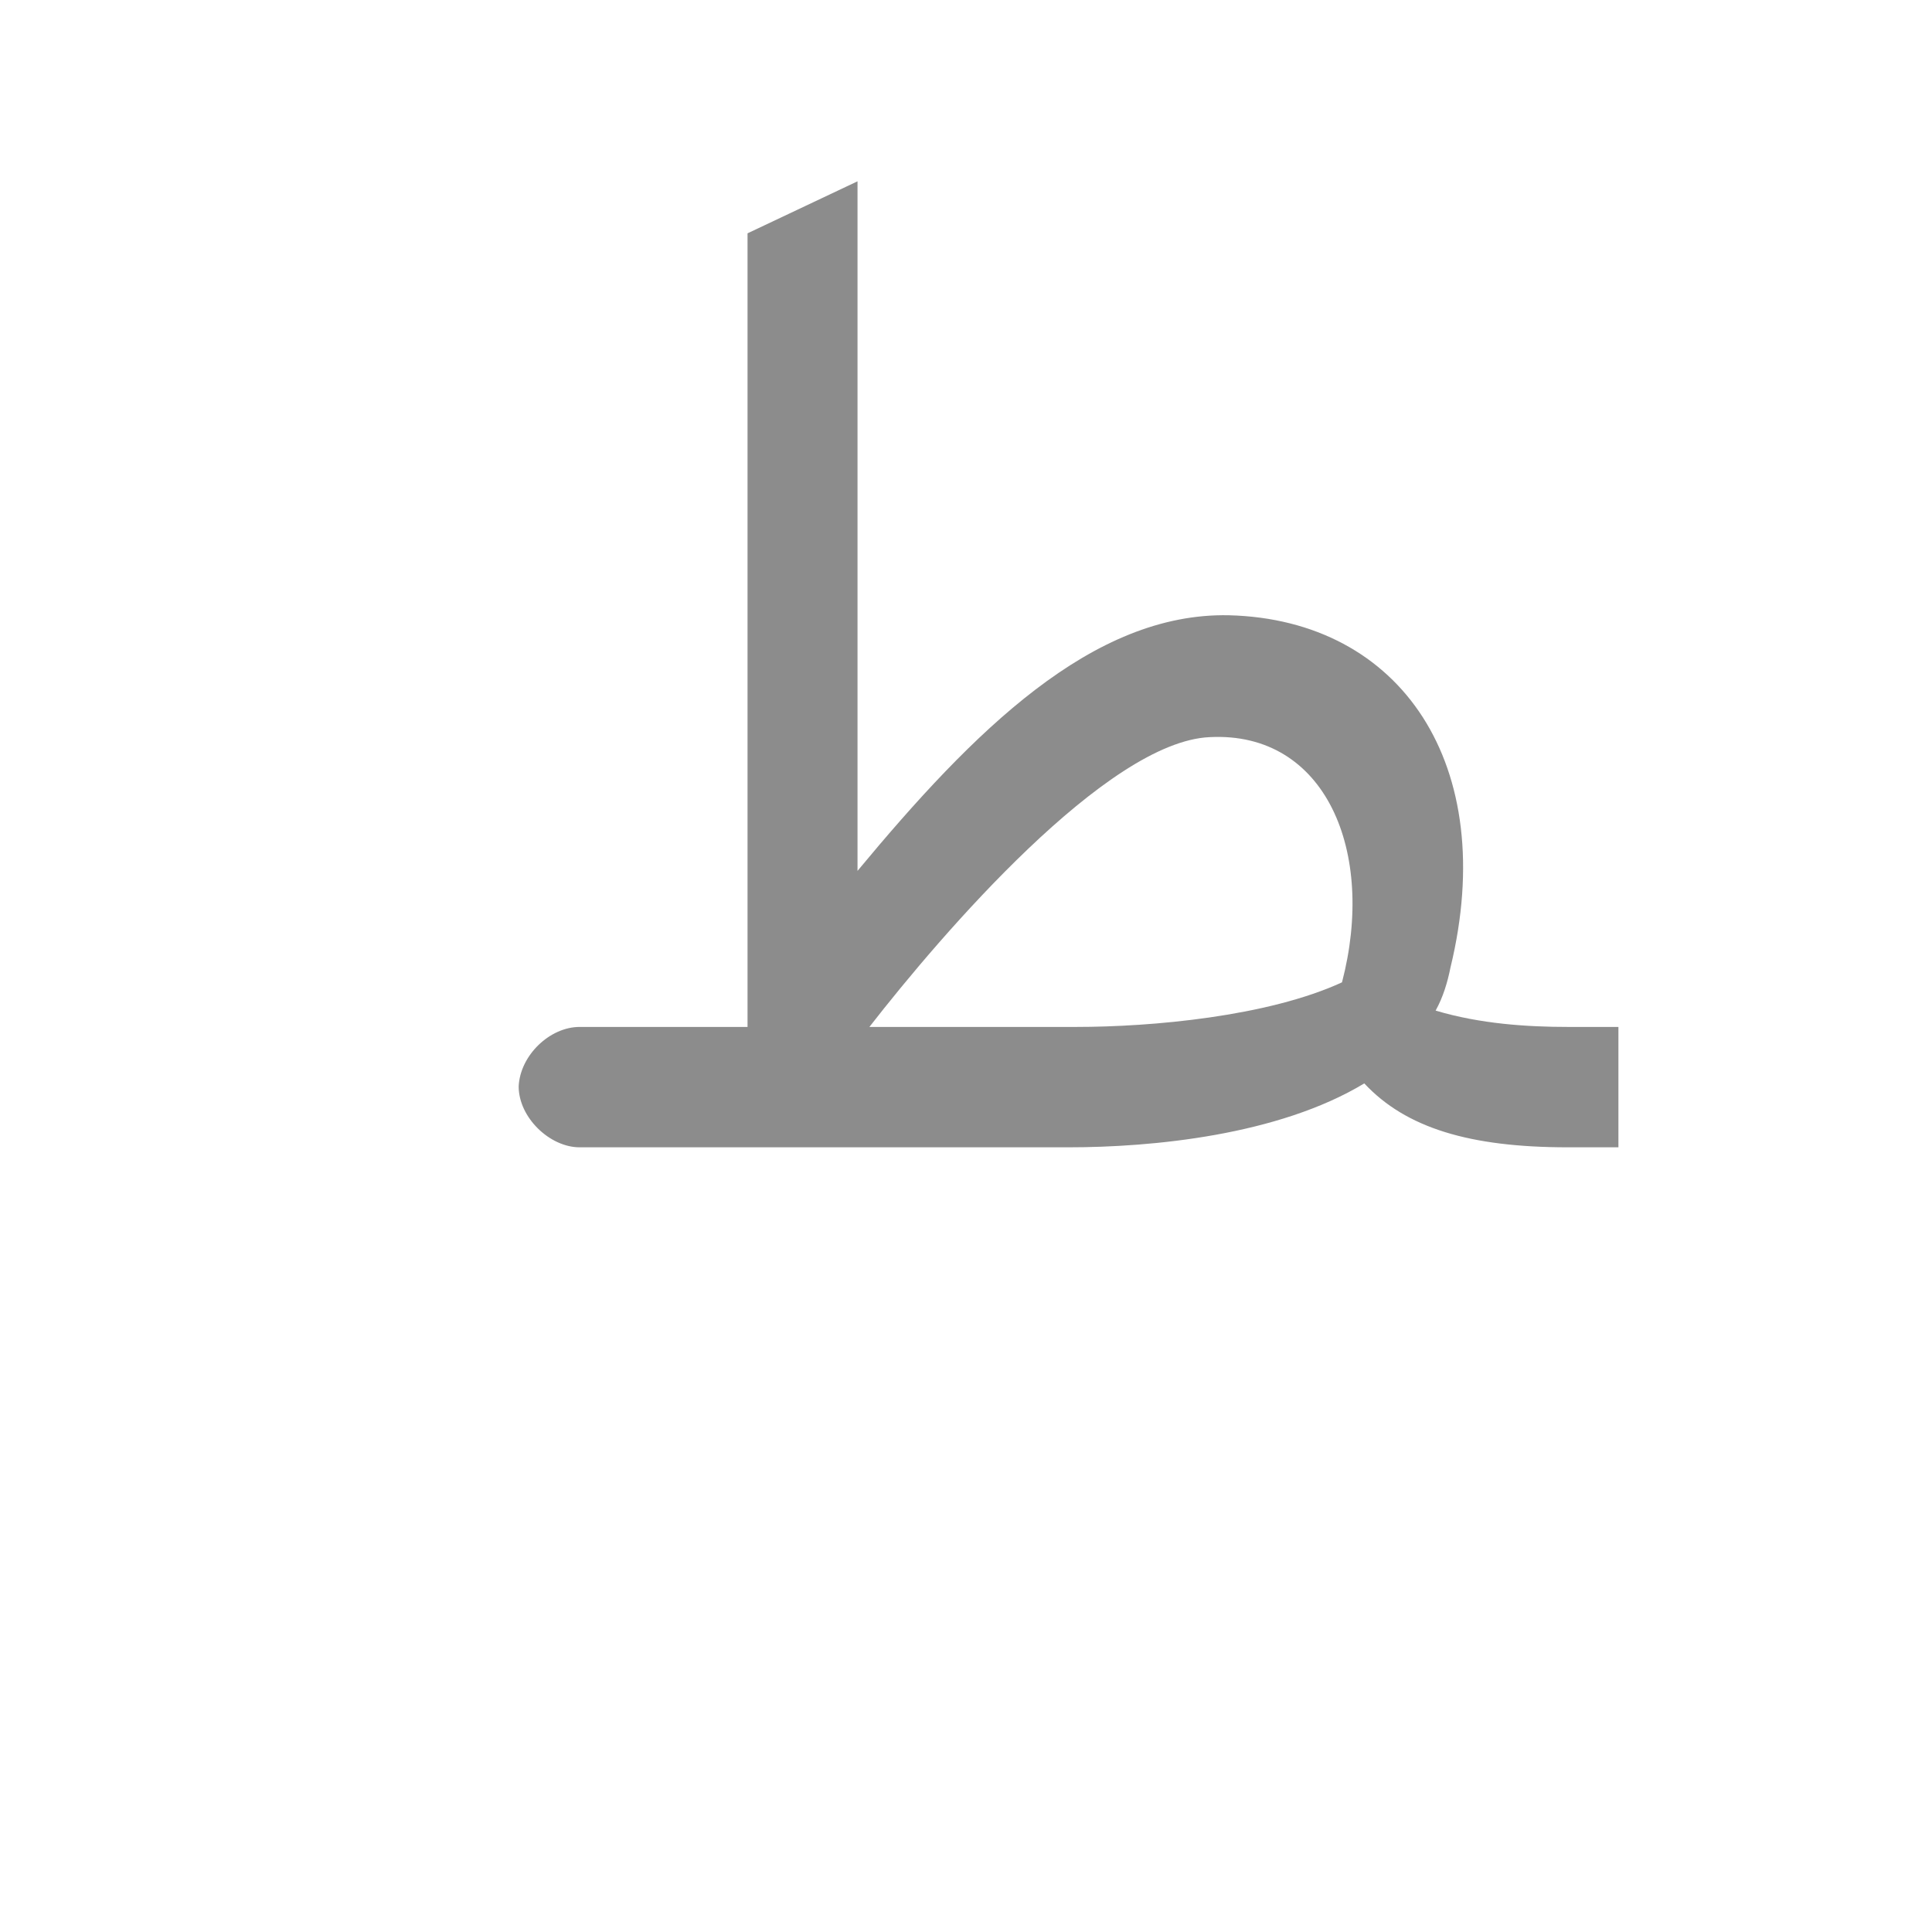
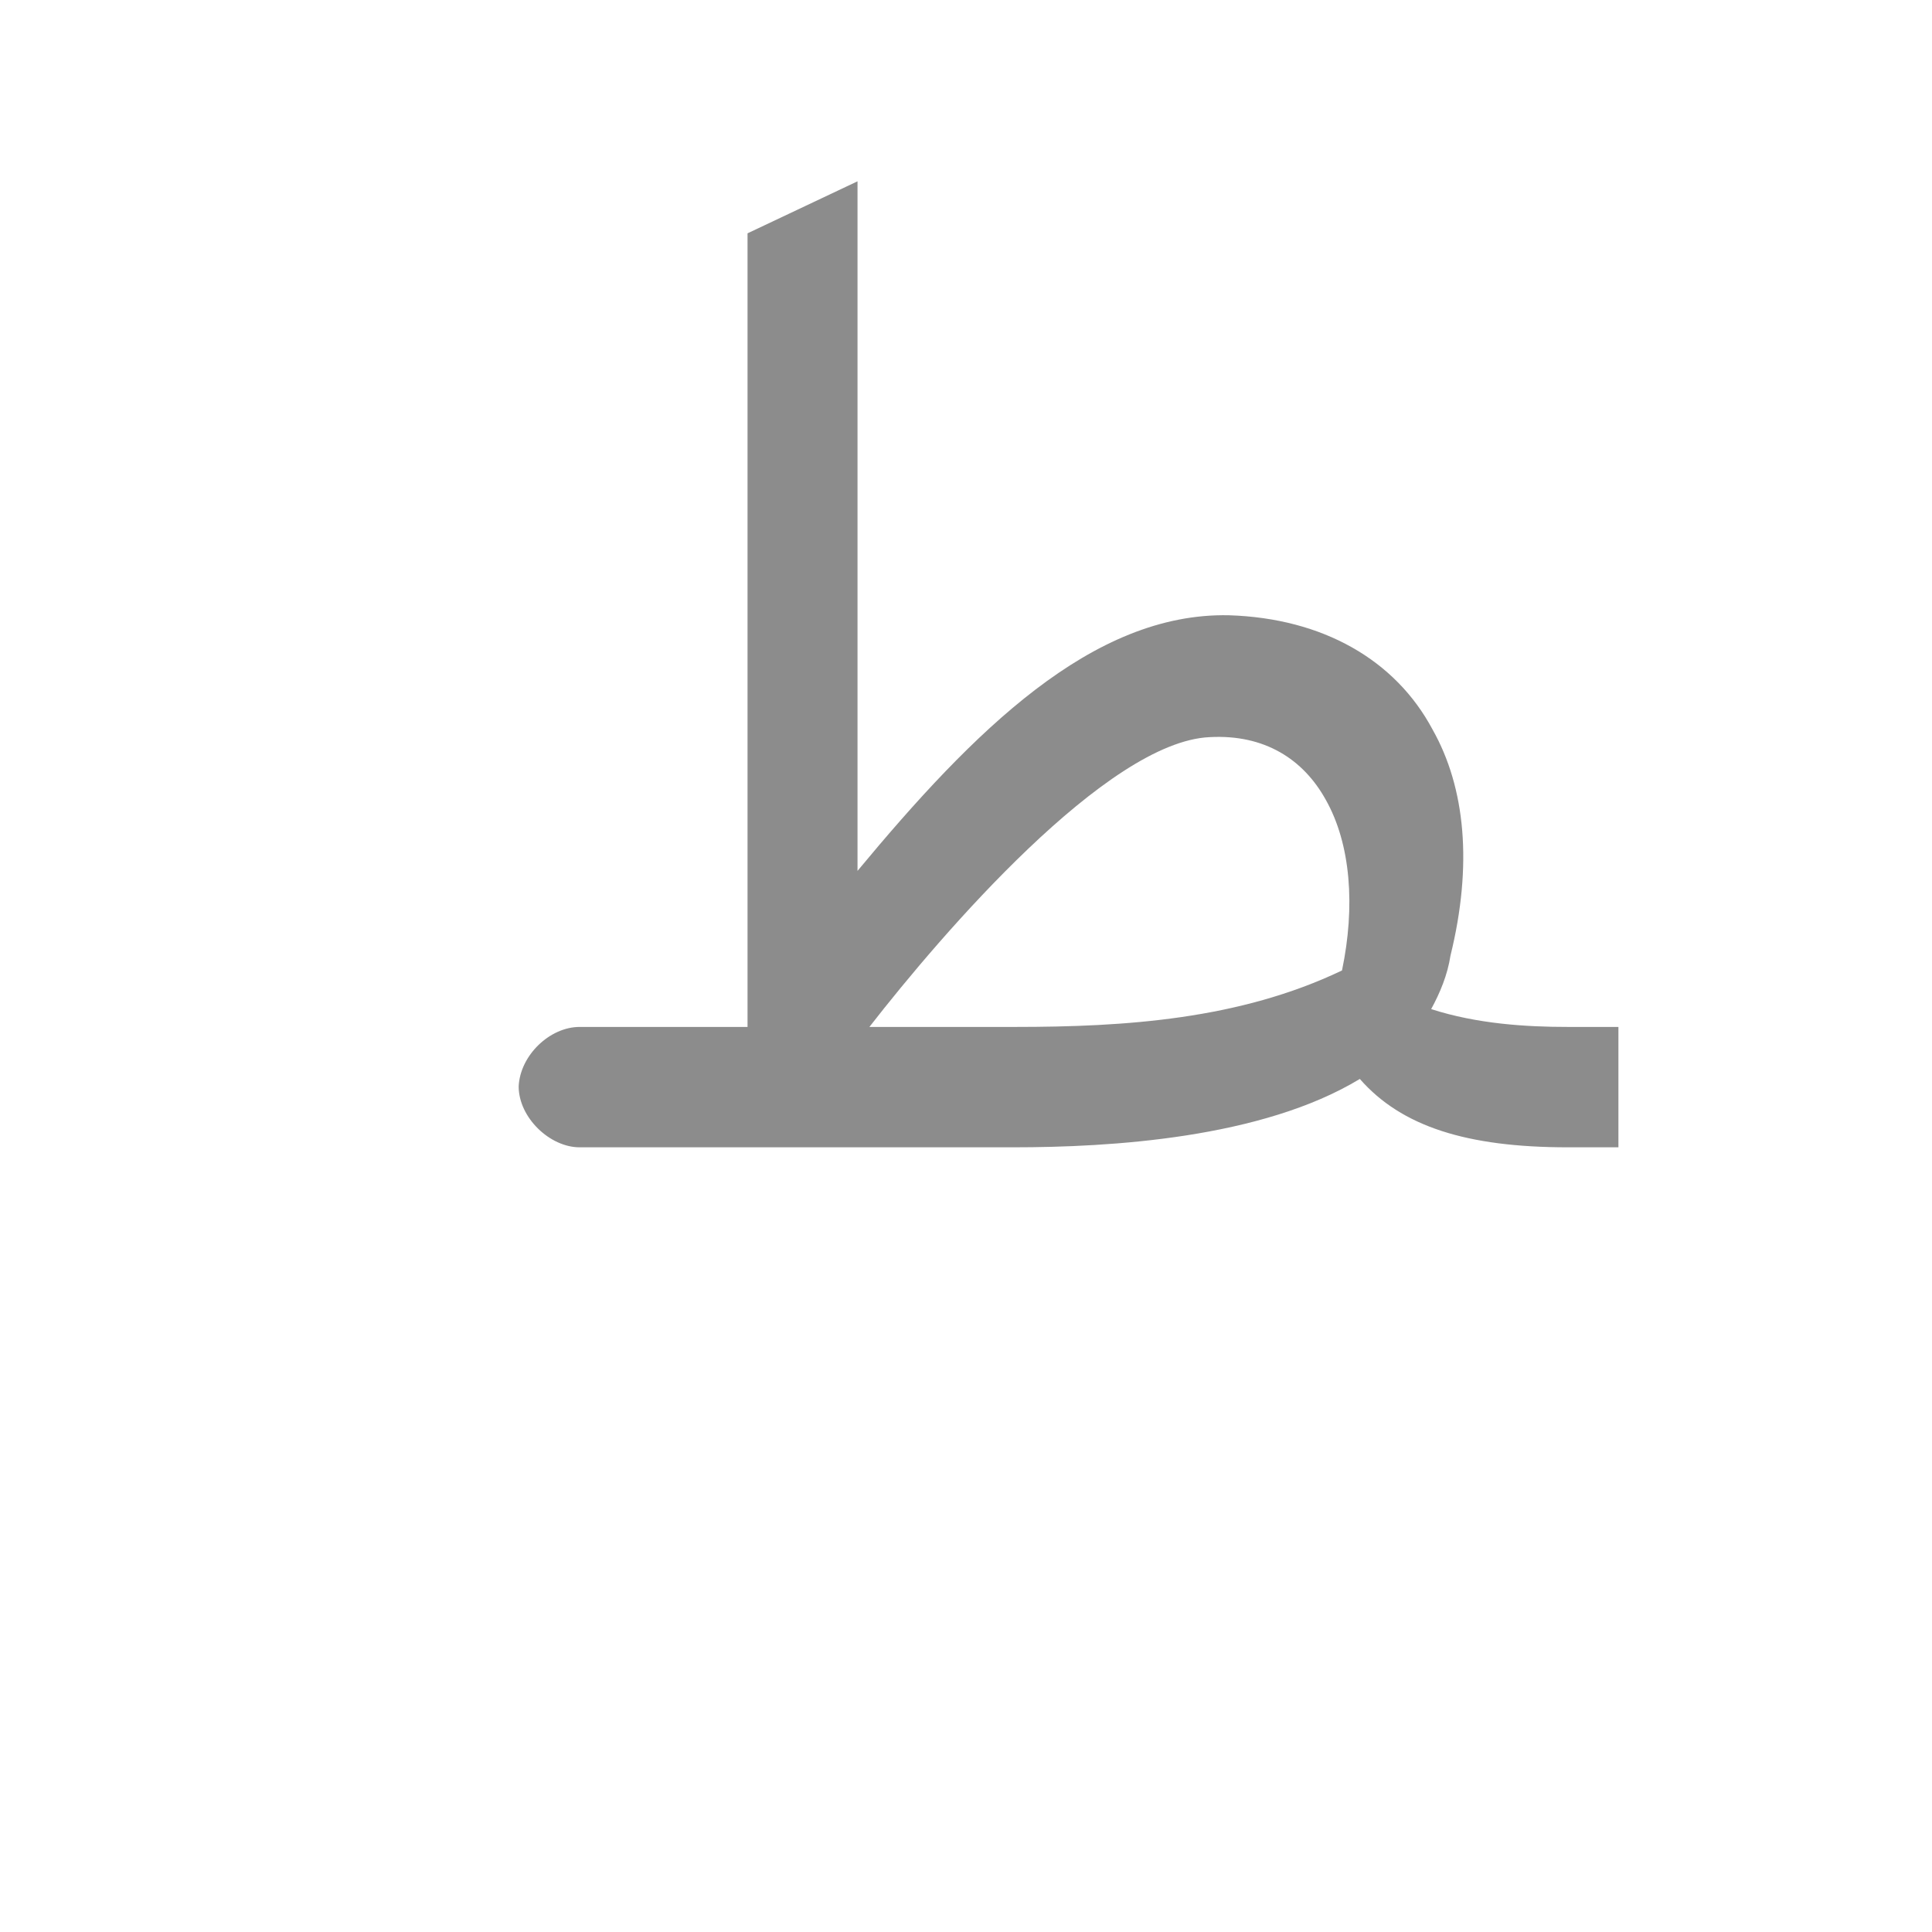
<svg xmlns="http://www.w3.org/2000/svg" xml:space="preserve" width="1300px" height="1300px" version="1.0" style="shape-rendering:geometricPrecision; text-rendering:geometricPrecision; image-rendering:optimizeQuality; fill-rule:evenodd; clip-rule:evenodd" viewBox="0 0 1300 1056">
  <defs>
    <style type="text/css">
   
    .fil0 {fill:black;fill-opacity:0.502}
    .fil5 {fill:#1A1A1A;fill-opacity:0.502}
    .fil3 {fill:#336699;fill-opacity:0.502}
    .fil2 {fill:#663300}
    .fil4 {fill:#996633}
    .fil1 {fill:#99CCCC}
   
  </style>
  </defs>
  <g id="_100:master" visibility="hidden">
    <polygon class="fil0" points="589,650 578,569 431,569 431,650 " />
    <path class="fil1" d="M432 569c-21,0 -41,19 -41,40 0,21 20,41 41,41l0 -81z" />
    <path class="fil2" d="M576 569l8 81c179,0 288,-22 354,-67 34,-22 37,-69 37,-95 -68,49 -204,81 -399,81z" />
    <path class="fil3" d="M919 594l36 -79c0,38 49,54 124,54l0 81c-88,0 -136,-24 -160,-56z" />
    <path class="fil0" d="M571 487l-85 62c16,-18 27,-44 27,-69l-13 -371c-2,-52 -3,-57 29,-84l19 -17c13,-11 23,-10 23,9l0 470z" />
    <path class="fil4" d="M487 606l149 -134c49,-44 102,-65 151,-65 85,0 139,97 139,178l49 -97c0,-51 -55,-168 -167,-168 -76,0 -137,56 -191,104 -60,53 -119,115 -157,149l27 33z" />
  </g>
  <g id="Layer_x0020_1">
-     <path class="fil5" d="M585 569c49,-63 160,-192 229,-195 78,-4 112,77 89,165 -50,23 -128,30 -179,30l-123 0 0 0 -16 0zm-82 81l0 0 -113 0 0 0c-20,0 -41,-20 -41,-41 1,-21 21,-40 41,-40l0 0 113 0 0 -534 74 -35 0 464c78,-94 158,-174 250,-172 116,3 182,101 149,237l0 0c-2,10 -5,20 -10,29 30,9 62,11 89,11l34 0 0 81 -34 0c-66,0 -109,-13 -137,-43 -58,35 -143,43 -199,43l-216 0z" />
+     <path class="fil5" d="M601 569l0 0 -16 0c49,-63 160,-192 229,-195 37,-2 63,15 78,42 17,30 20,72 11,115 -69,33 -146,38 -220,38l-82 0zm-98 81l0 0 -113 0 0 0c-20,0 -41,-20 -41,-41 1,-21 21,-40 41,-40l0 0 113 0 0 -534 74 -35 0 464c78,-94 158,-174 250,-172 63,2 112,30 137,77 22,39 27,91 12,152 -2,13 -7,25 -13,36 31,10 64,12 92,12l34 0 0 81 -34 0c-68,0 -112,-14 -140,-46 -66,40 -168,46 -233,46l-179 0z" />
  </g>
</svg>
